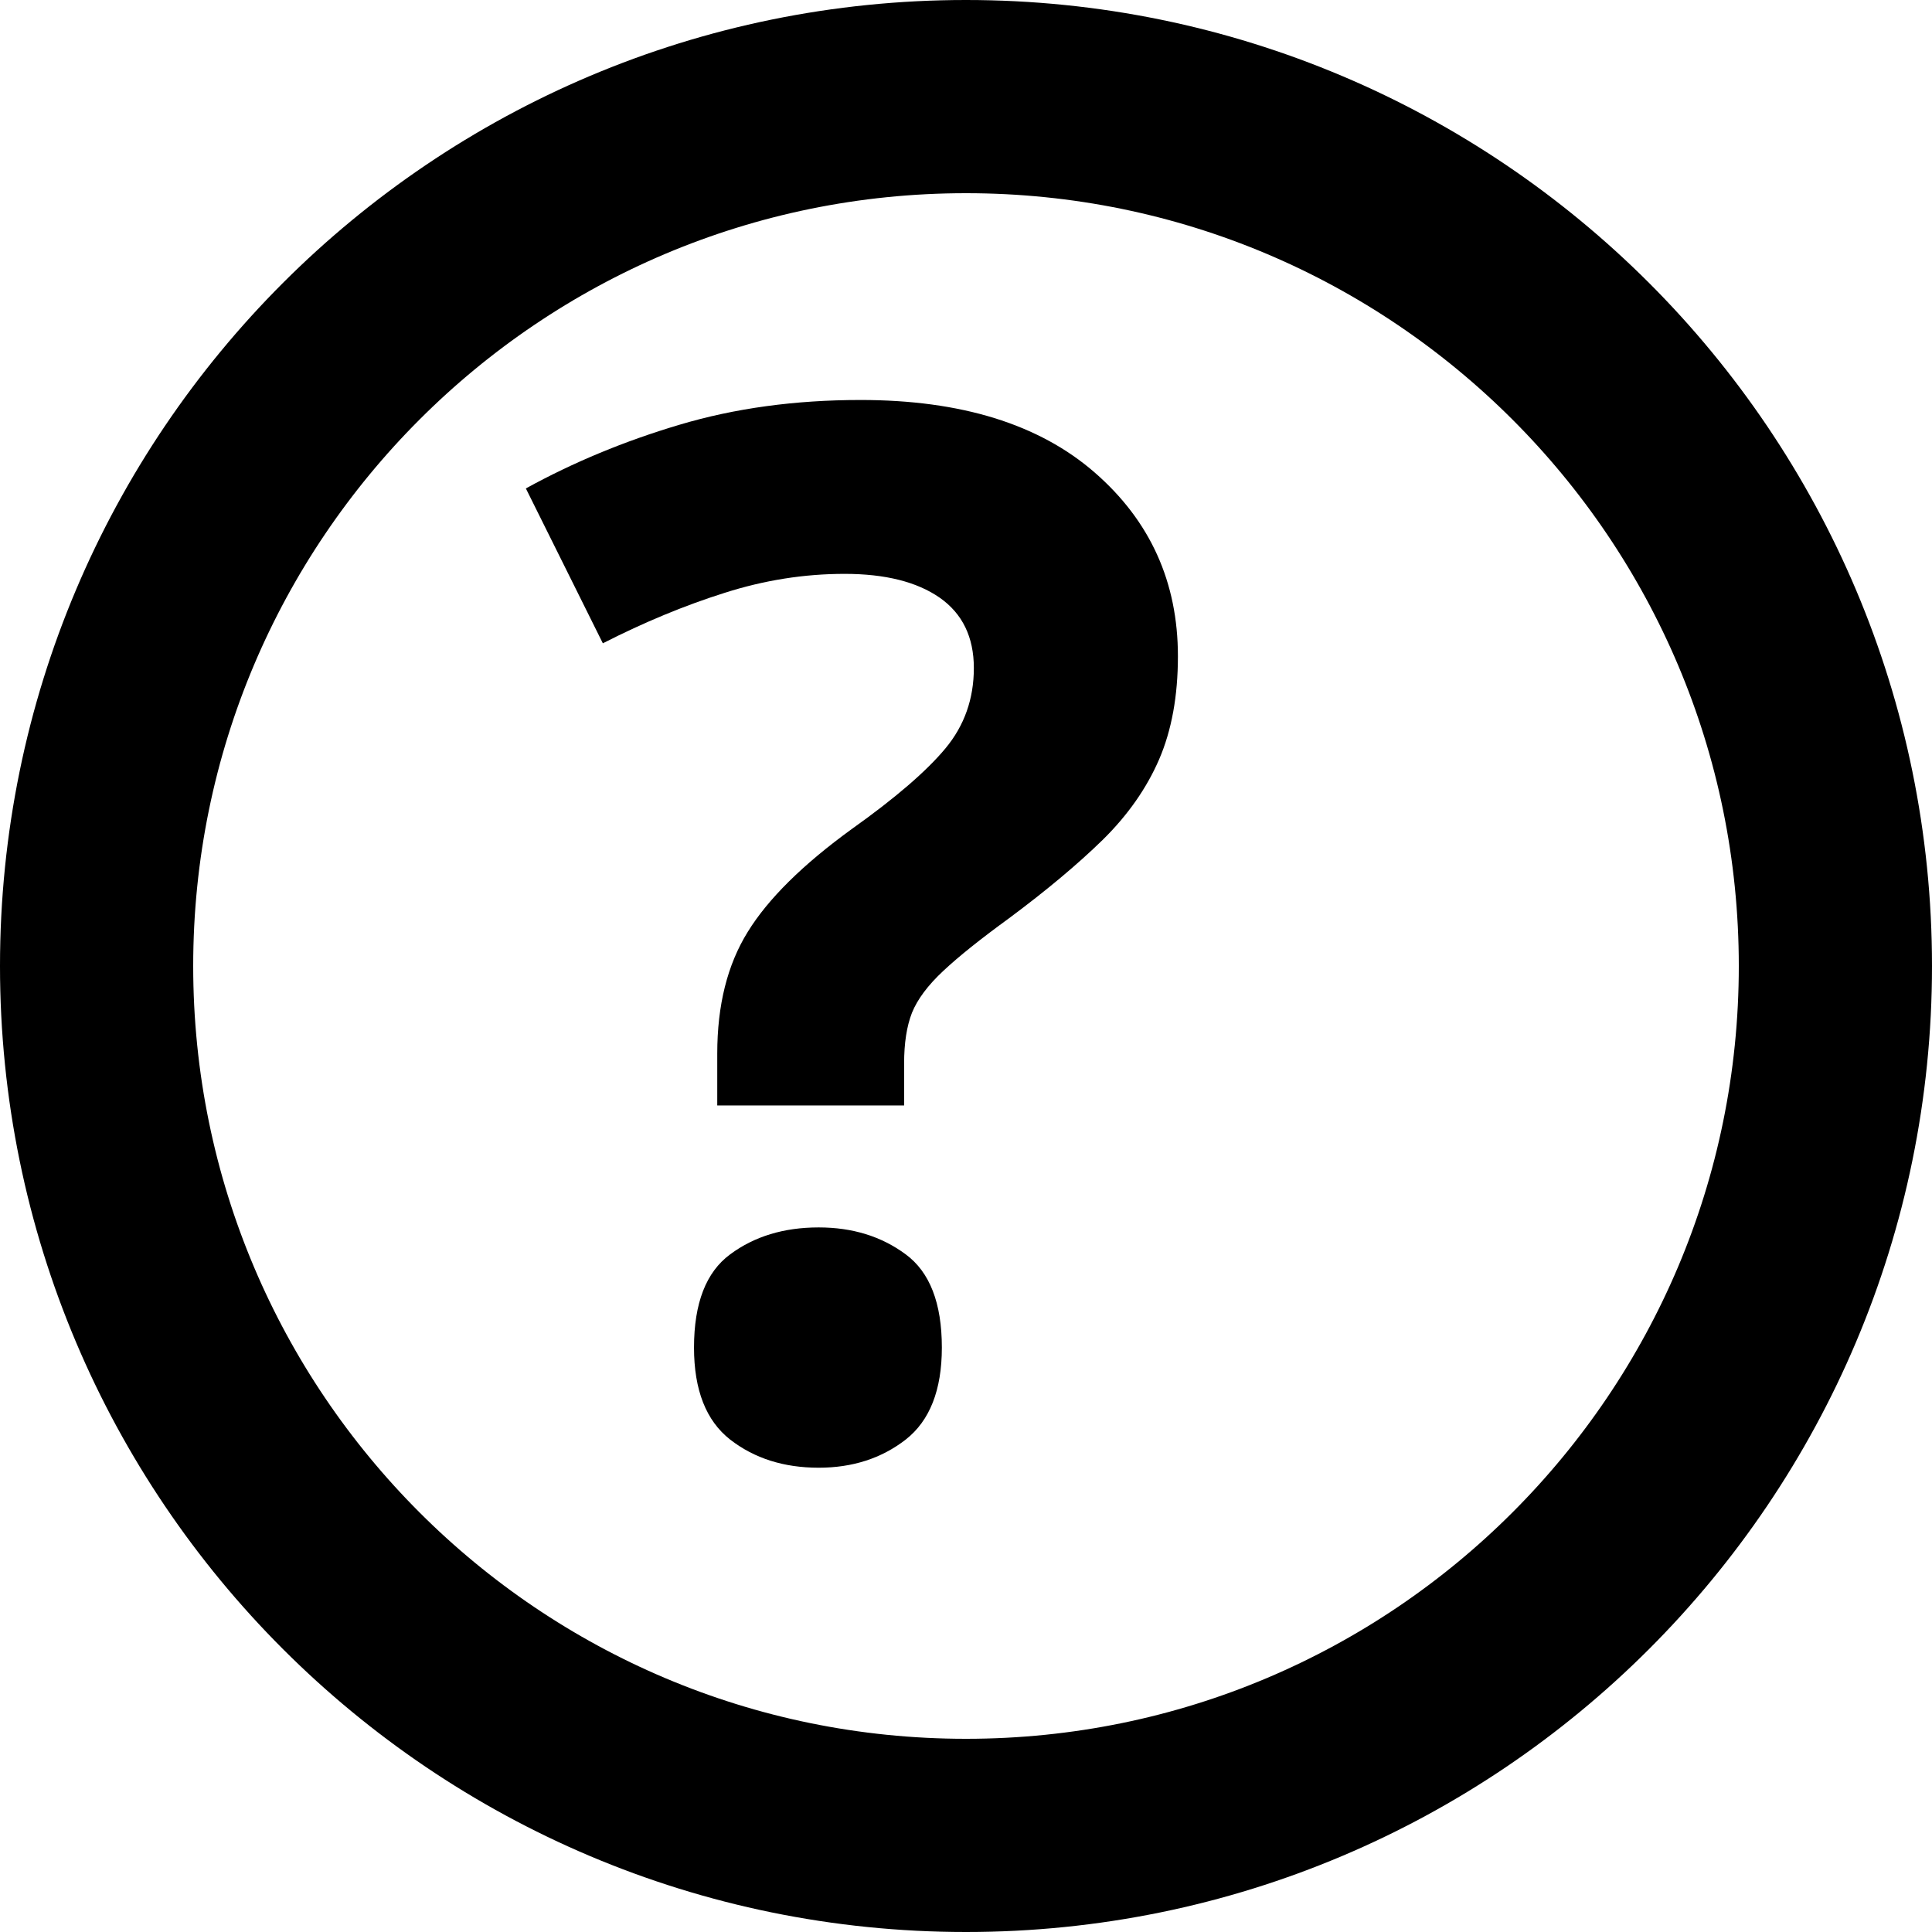
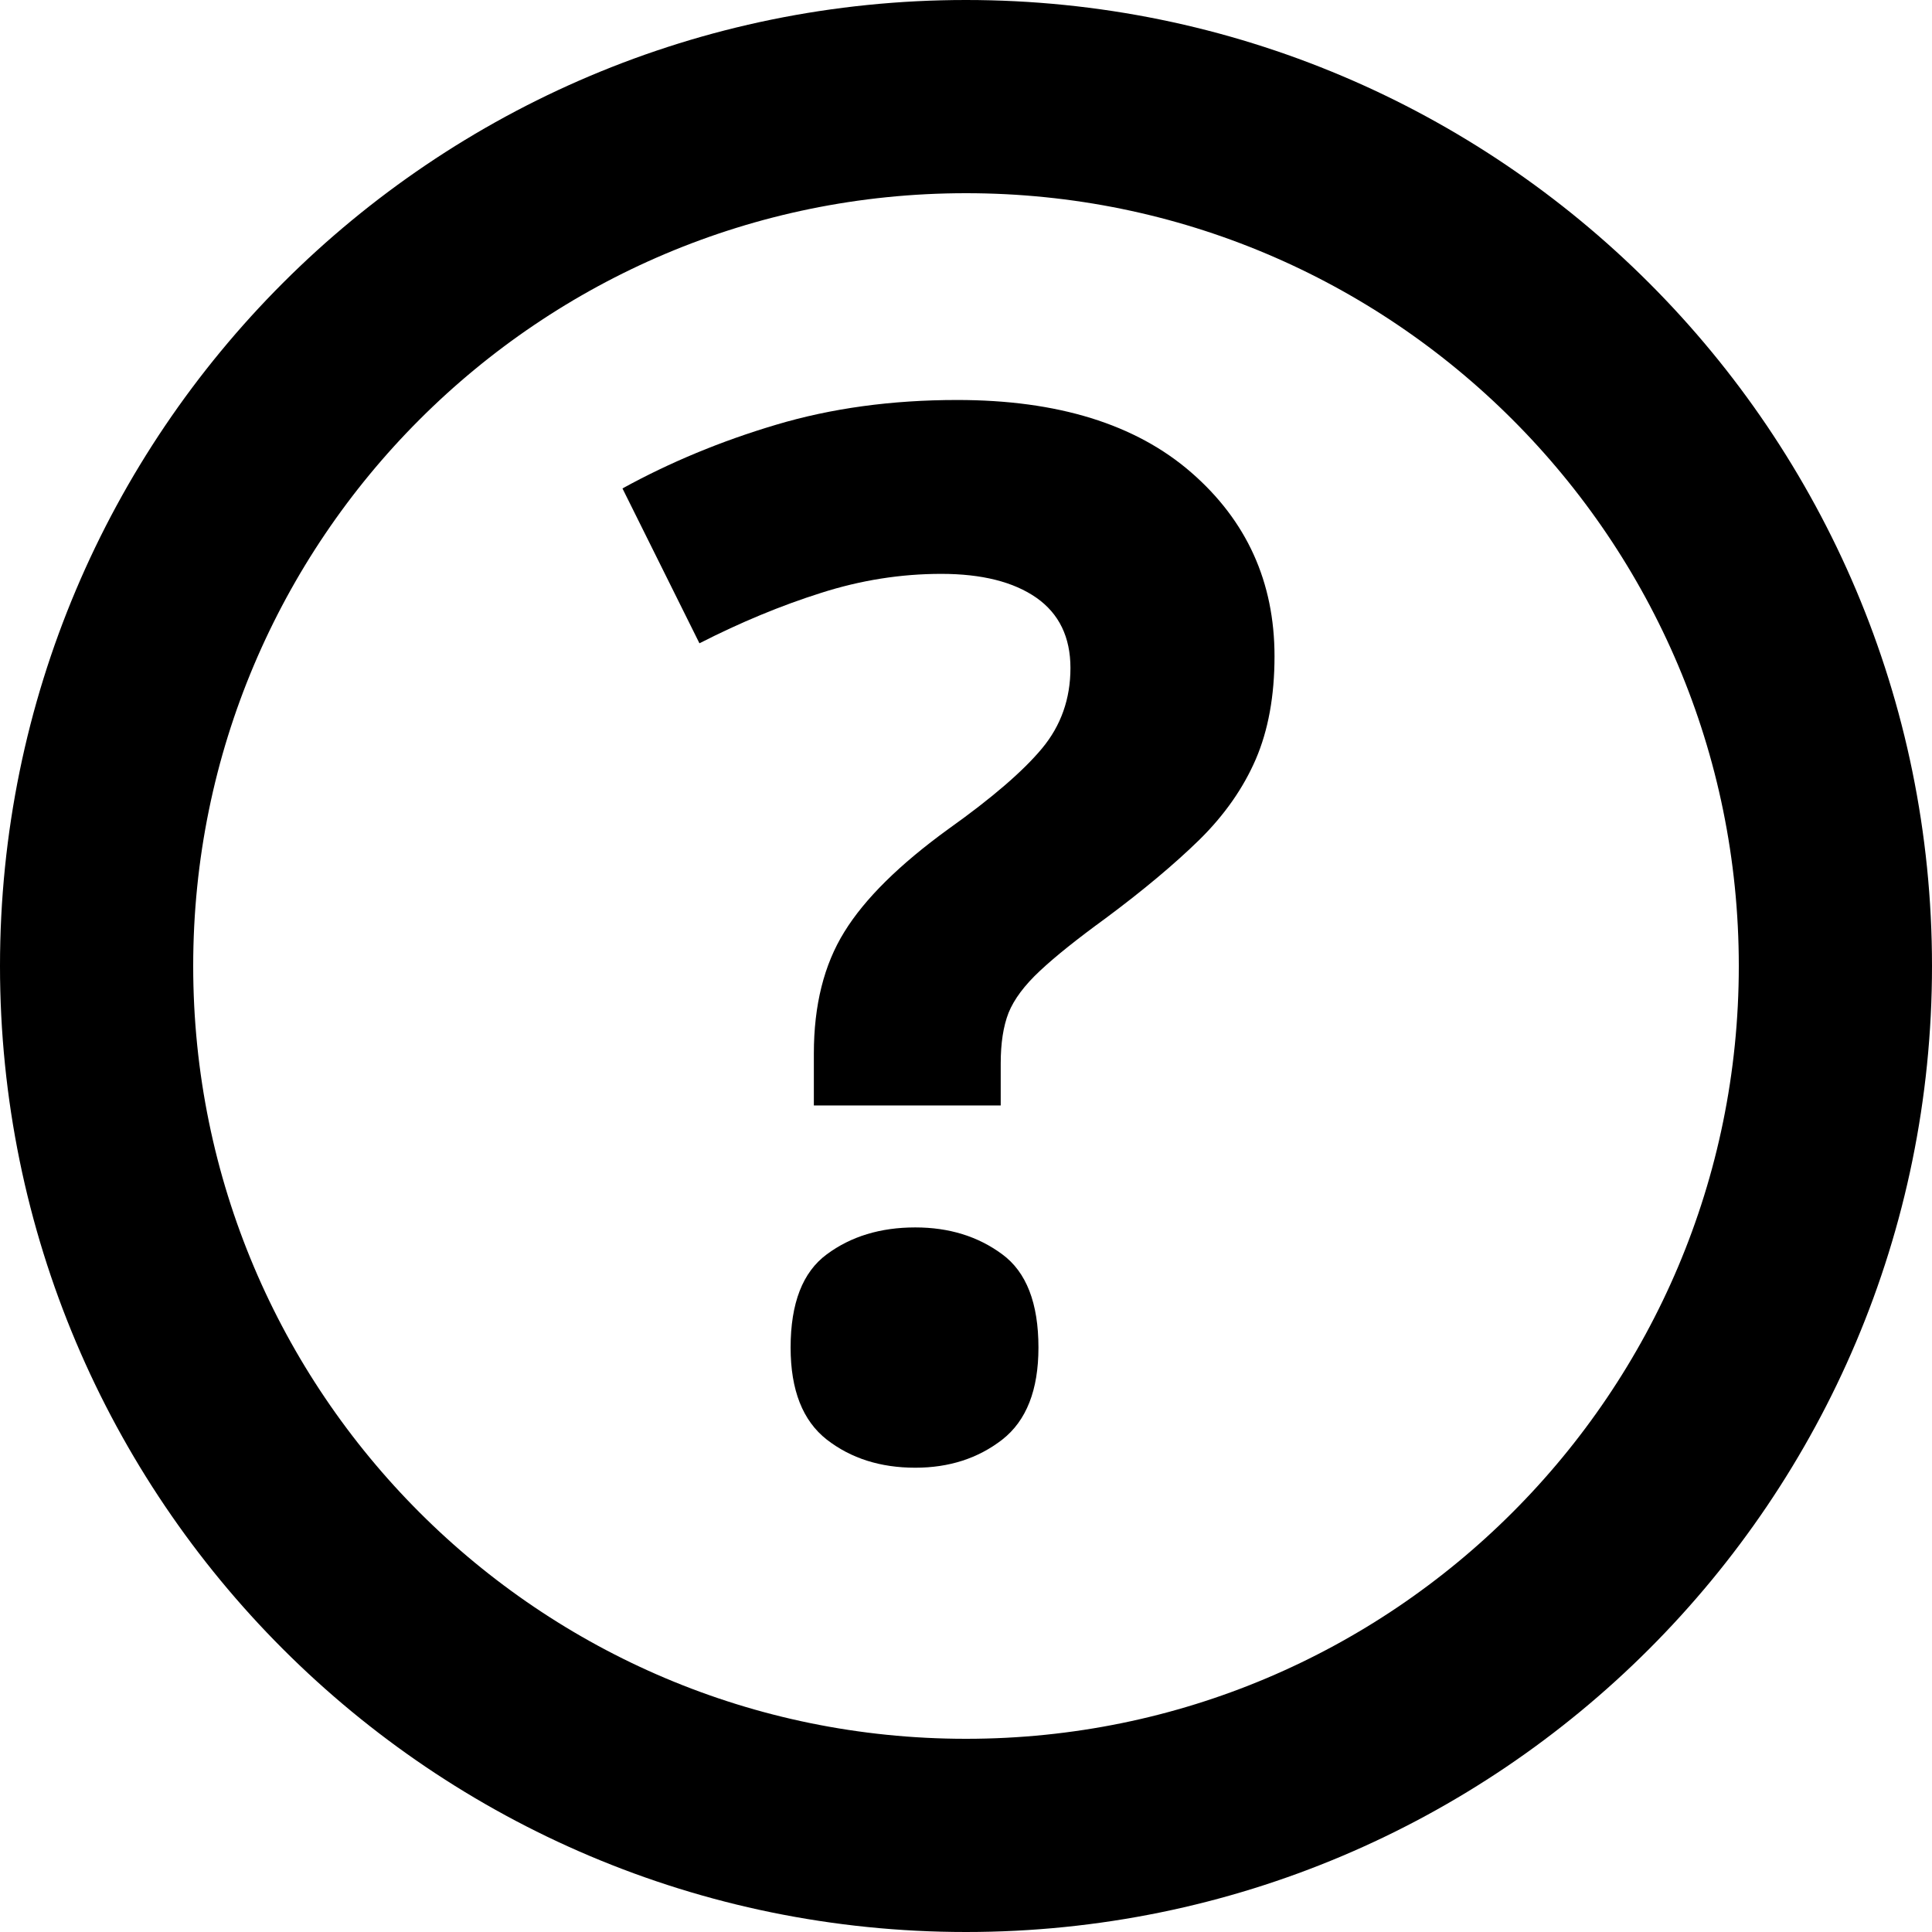
<svg xmlns="http://www.w3.org/2000/svg" viewBox="0 0 100 100">
  <circle cx="50" cy="50" r="45" stroke="black" stroke-width="10" fill="none" />
-   <text x="27" y="75" font-family="Consolas,sans-serif" font-weight="bold" font-size="75" fill="black">?</text>
+   <text x="32" y="75" font-family="Consolas,sans-serif" font-weight="bold" font-size="75" fill="black">?</text>
</svg>
